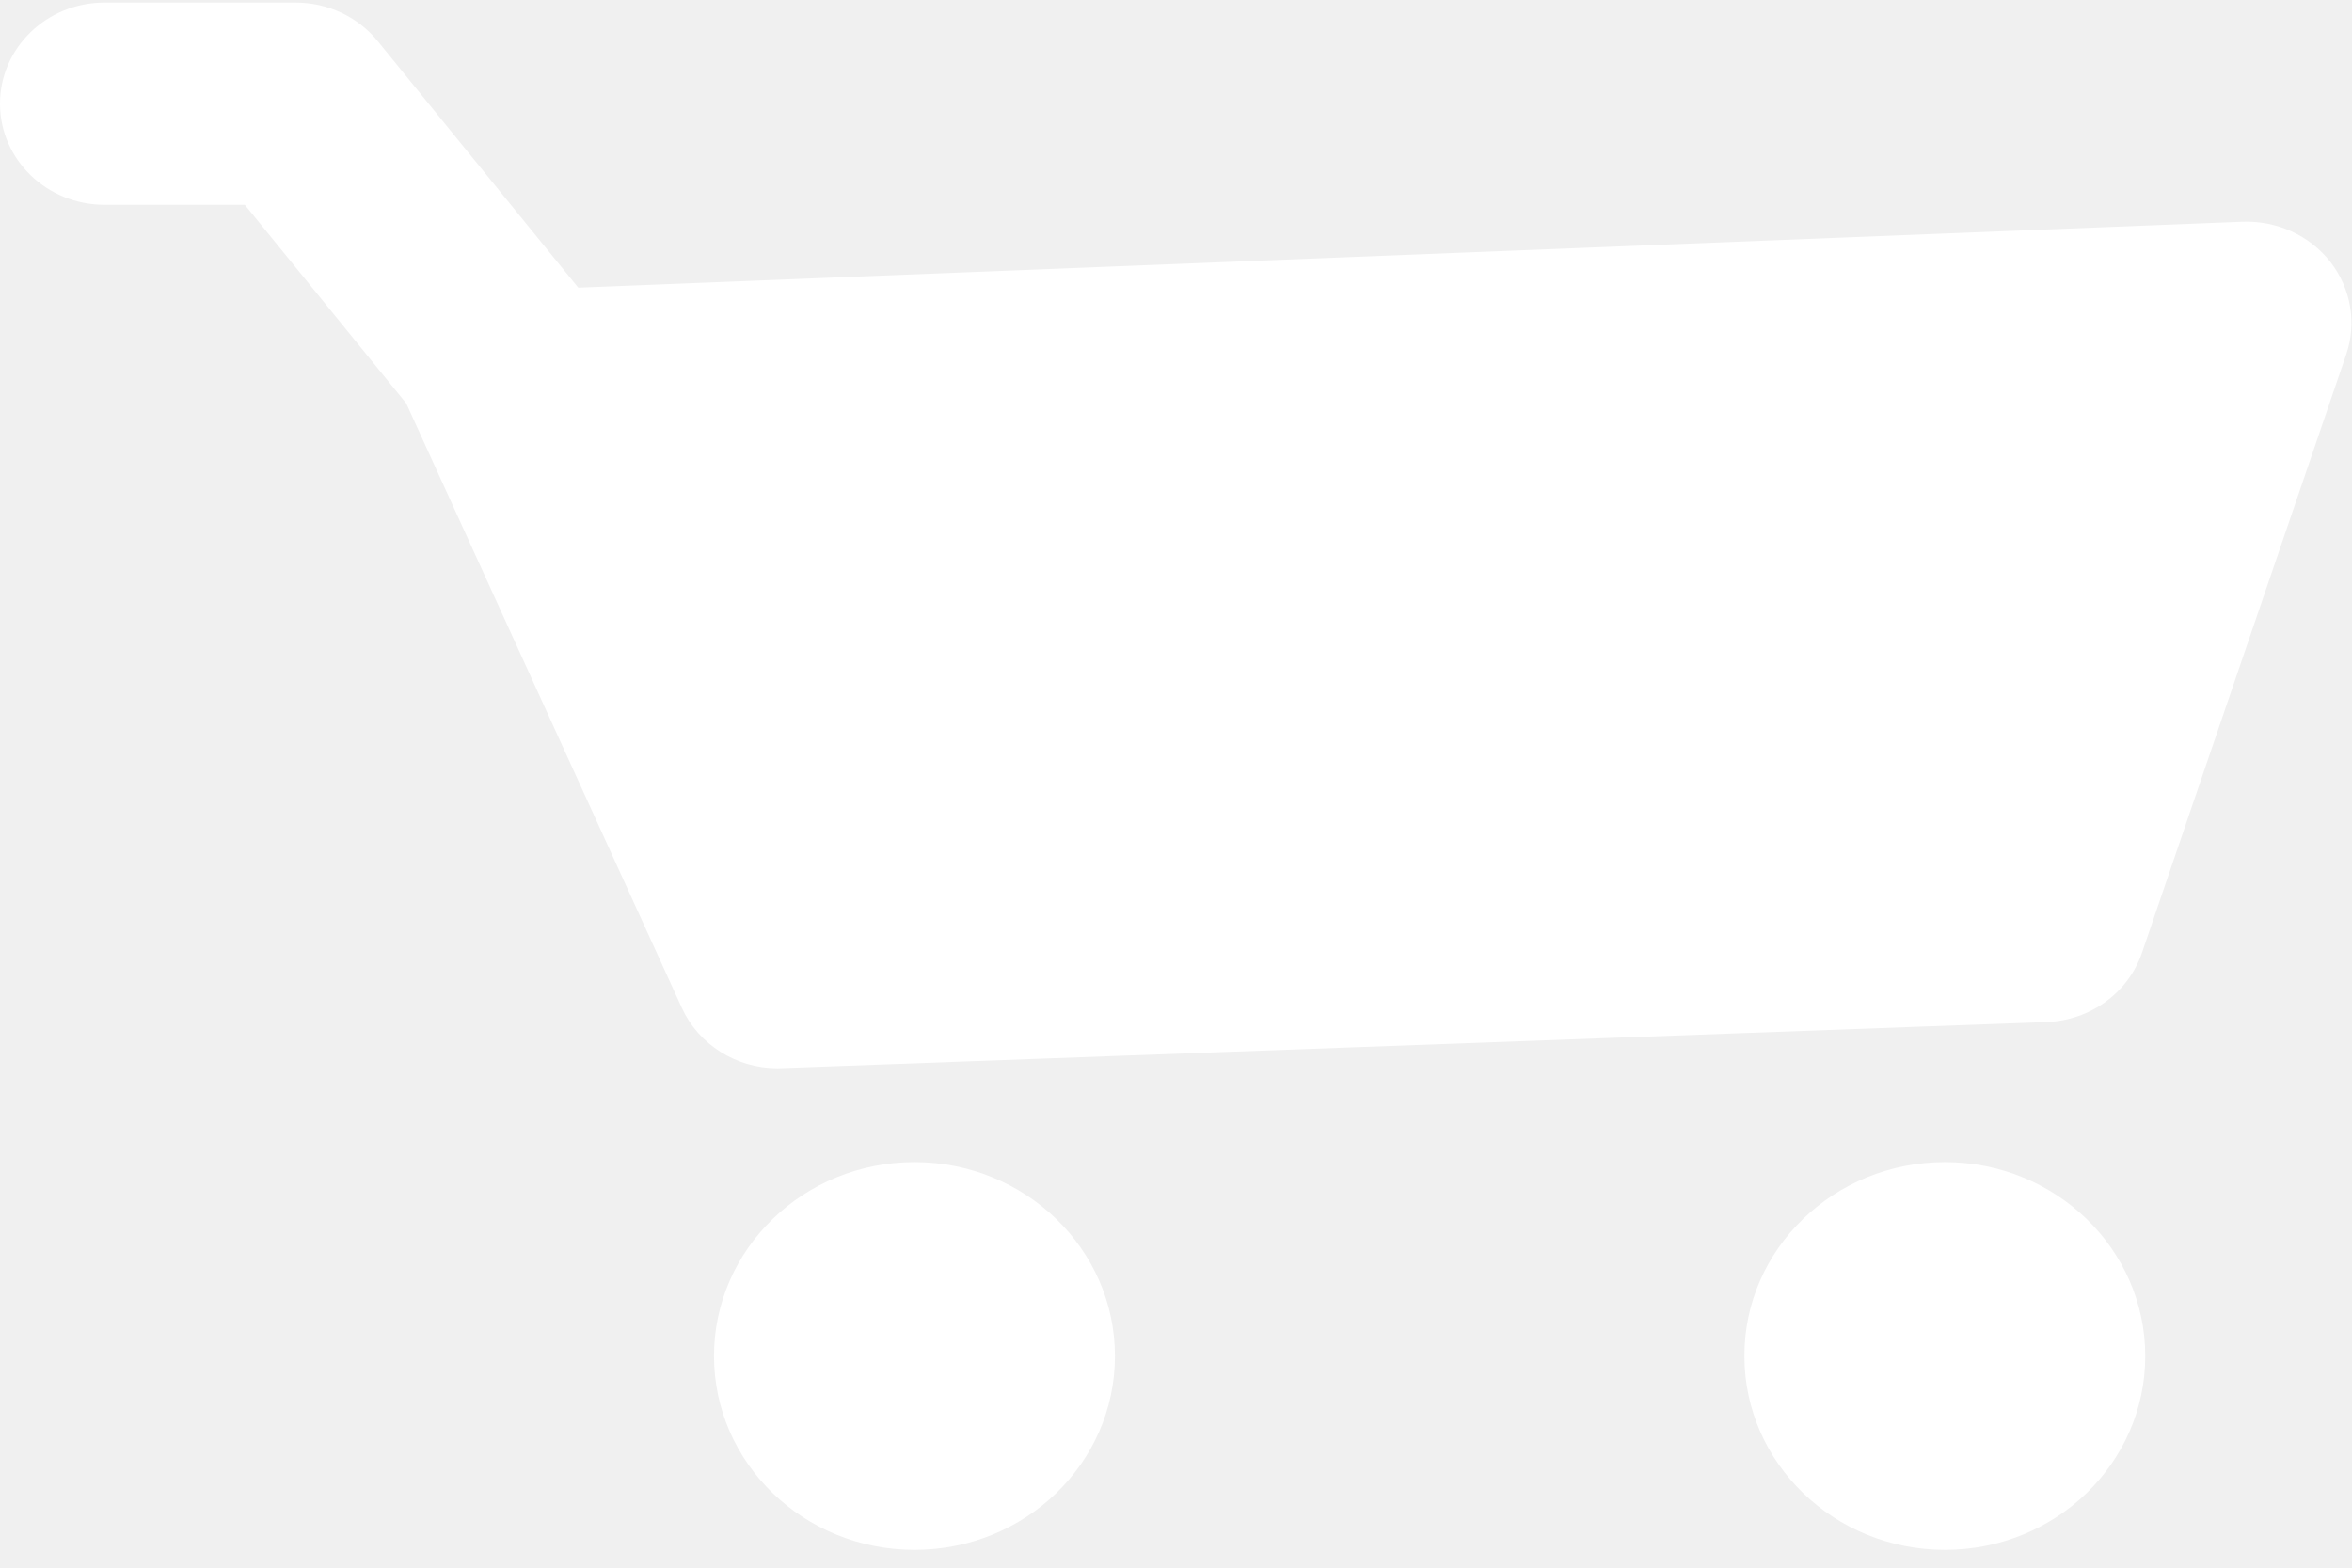
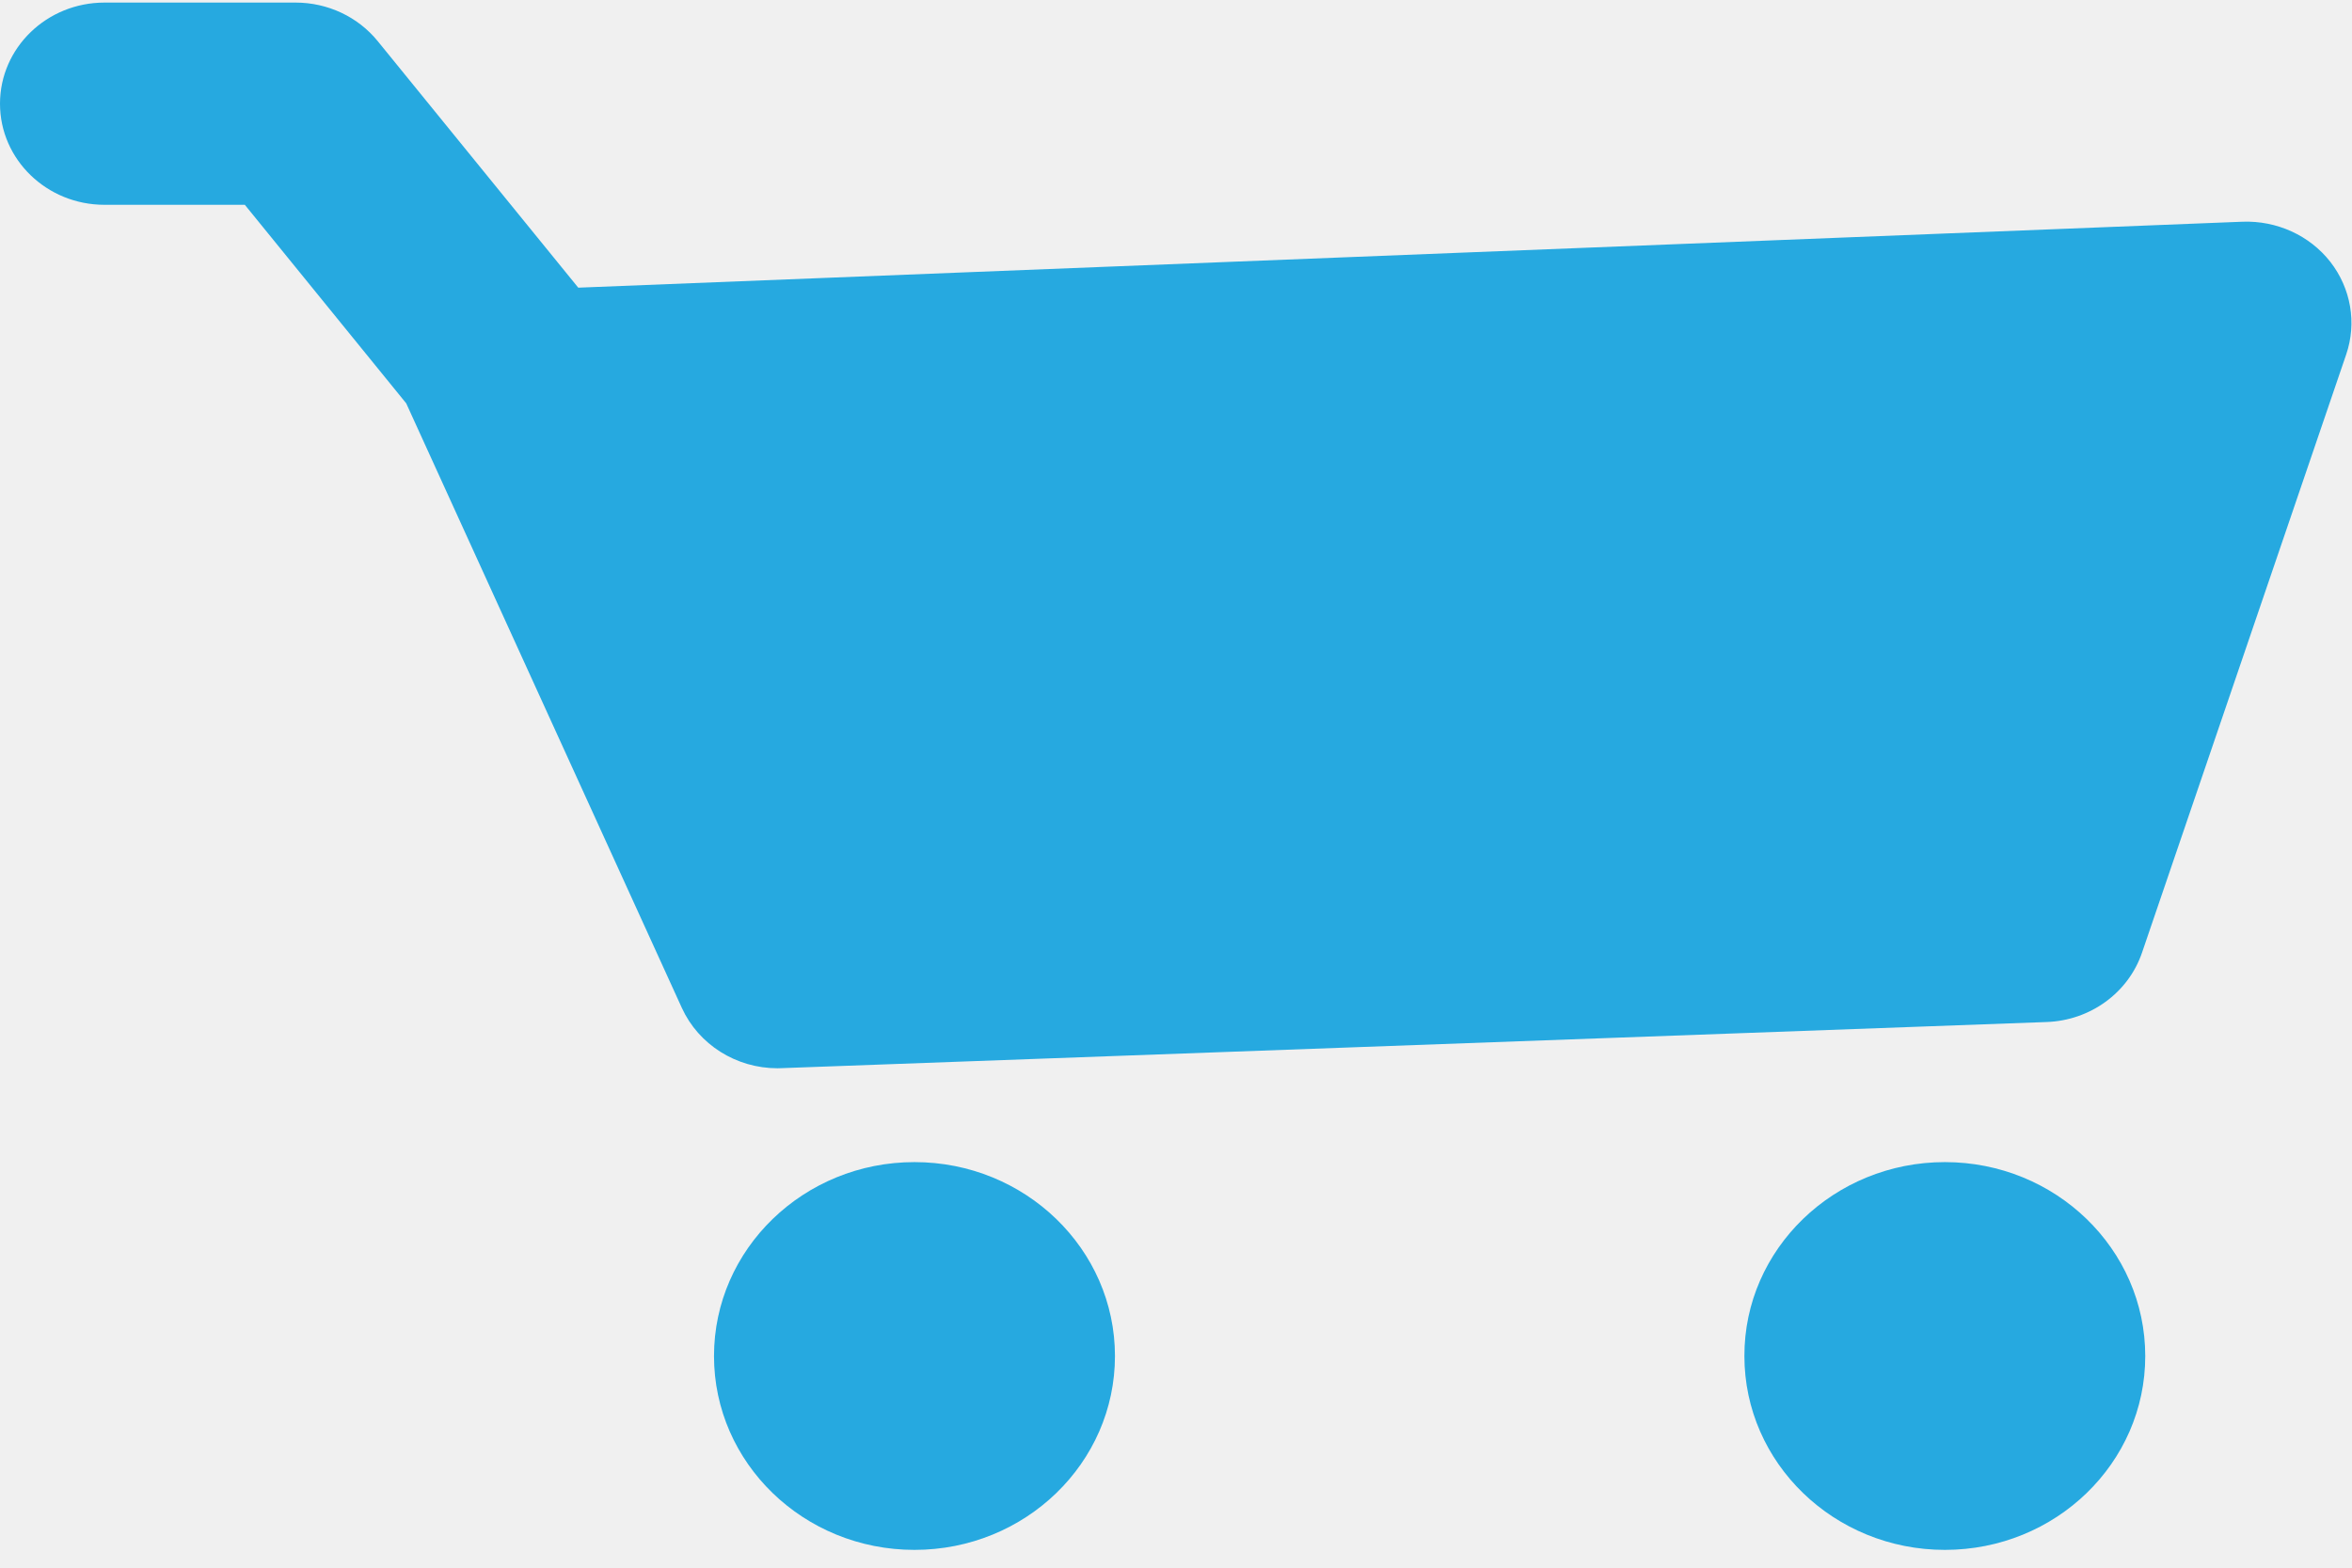
<svg xmlns="http://www.w3.org/2000/svg" width="24px" height="16px" viewBox="0 0 21 14" version="1.1">
  <defs />
-   <g id="Page-1" stroke="none" stroke-width="1" fill="none" fill-rule="evenodd">
-     <g id="Desktop-Copy" transform="translate(-398, -190)" fill="#FFFFFF">
+   <g id="Page-1" stroke="none" stroke-width="1" fill="#26A9E0" fill-rule="evenodd">
+     <g id="Desktop-Copy" transform="translate(-398, -190)" fill="#26A9E0">
      <g id="noun_129826_cc" transform="translate(398, 190)">
        <g id="Group">
          <path d="M8.165,10.378 C7.177,10.378 6.375,11.154 6.375,12.11 C6.375,13.066 7.176,13.841 8.165,13.841 C9.154,13.841 9.955,13.066 9.955,12.11 C9.955,11.154 9.153,10.378 8.165,10.378 L8.165,10.378 Z" id="Shape" />
          <path d="M17.365,10.378 C16.377,10.378 15.573,11.154 15.575,12.11 C15.575,13.066 16.377,13.841 17.365,13.841 C18.354,13.841 19.154,13.066 19.154,12.11 C19.154,11.154 18.353,10.378 17.365,10.378 L17.365,10.378 Z" id="Shape" />
          <path d="M6.942,9.54 C6.573,9.54 6.238,9.329 6.088,9.001 L3.627,3.602 L2.186,1.829 L0.933,1.829 C0.418,1.829 0,1.425 0,0.926 C0,0.427 0.418,0.023 0.933,0.023 L2.639,0.023 C2.926,0.023 3.196,0.15 3.373,0.368 L5.163,2.569 L20.023,1.98 C20.328,1.969 20.622,2.102 20.807,2.339 C20.991,2.576 21.044,2.885 20.948,3.166 L19.125,8.508 C19.003,8.866 18.663,9.113 18.274,9.127 L6.977,9.539 C6.965,9.539 6.954,9.54 6.942,9.54 L6.942,9.54 Z" id="Shape" />
        </g>
      </g>
    </g>
  </g>
</svg>
